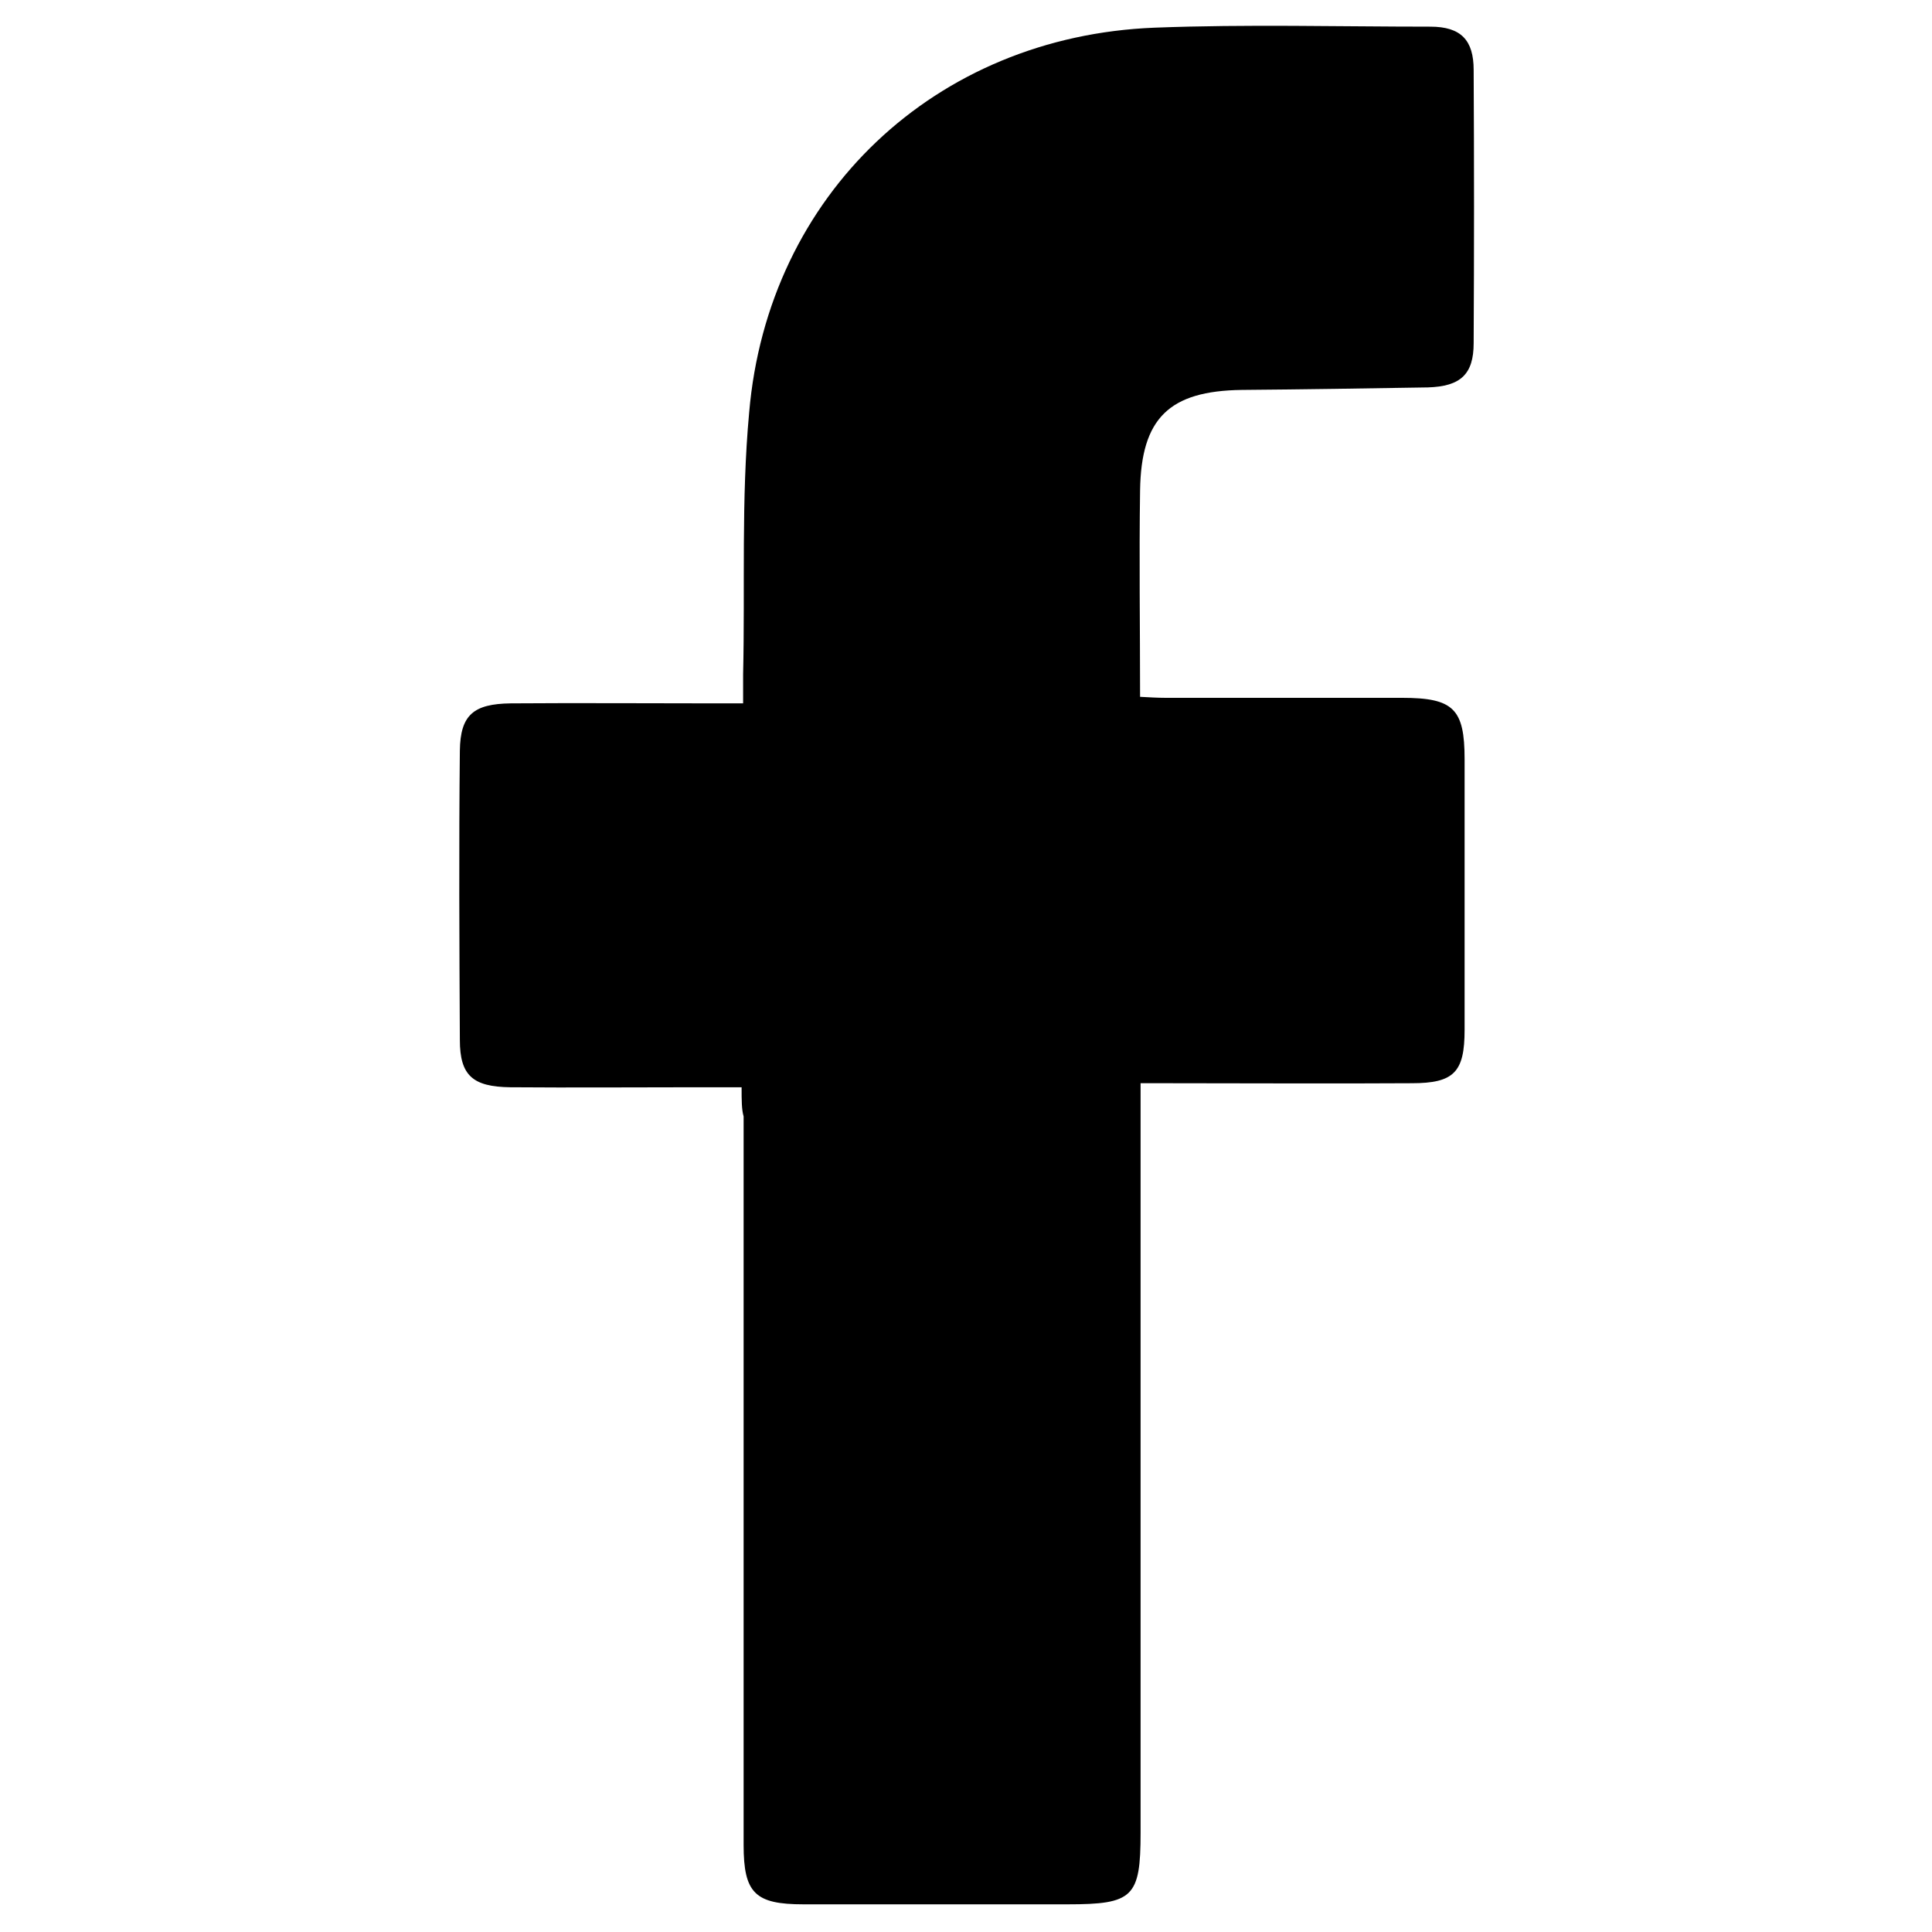
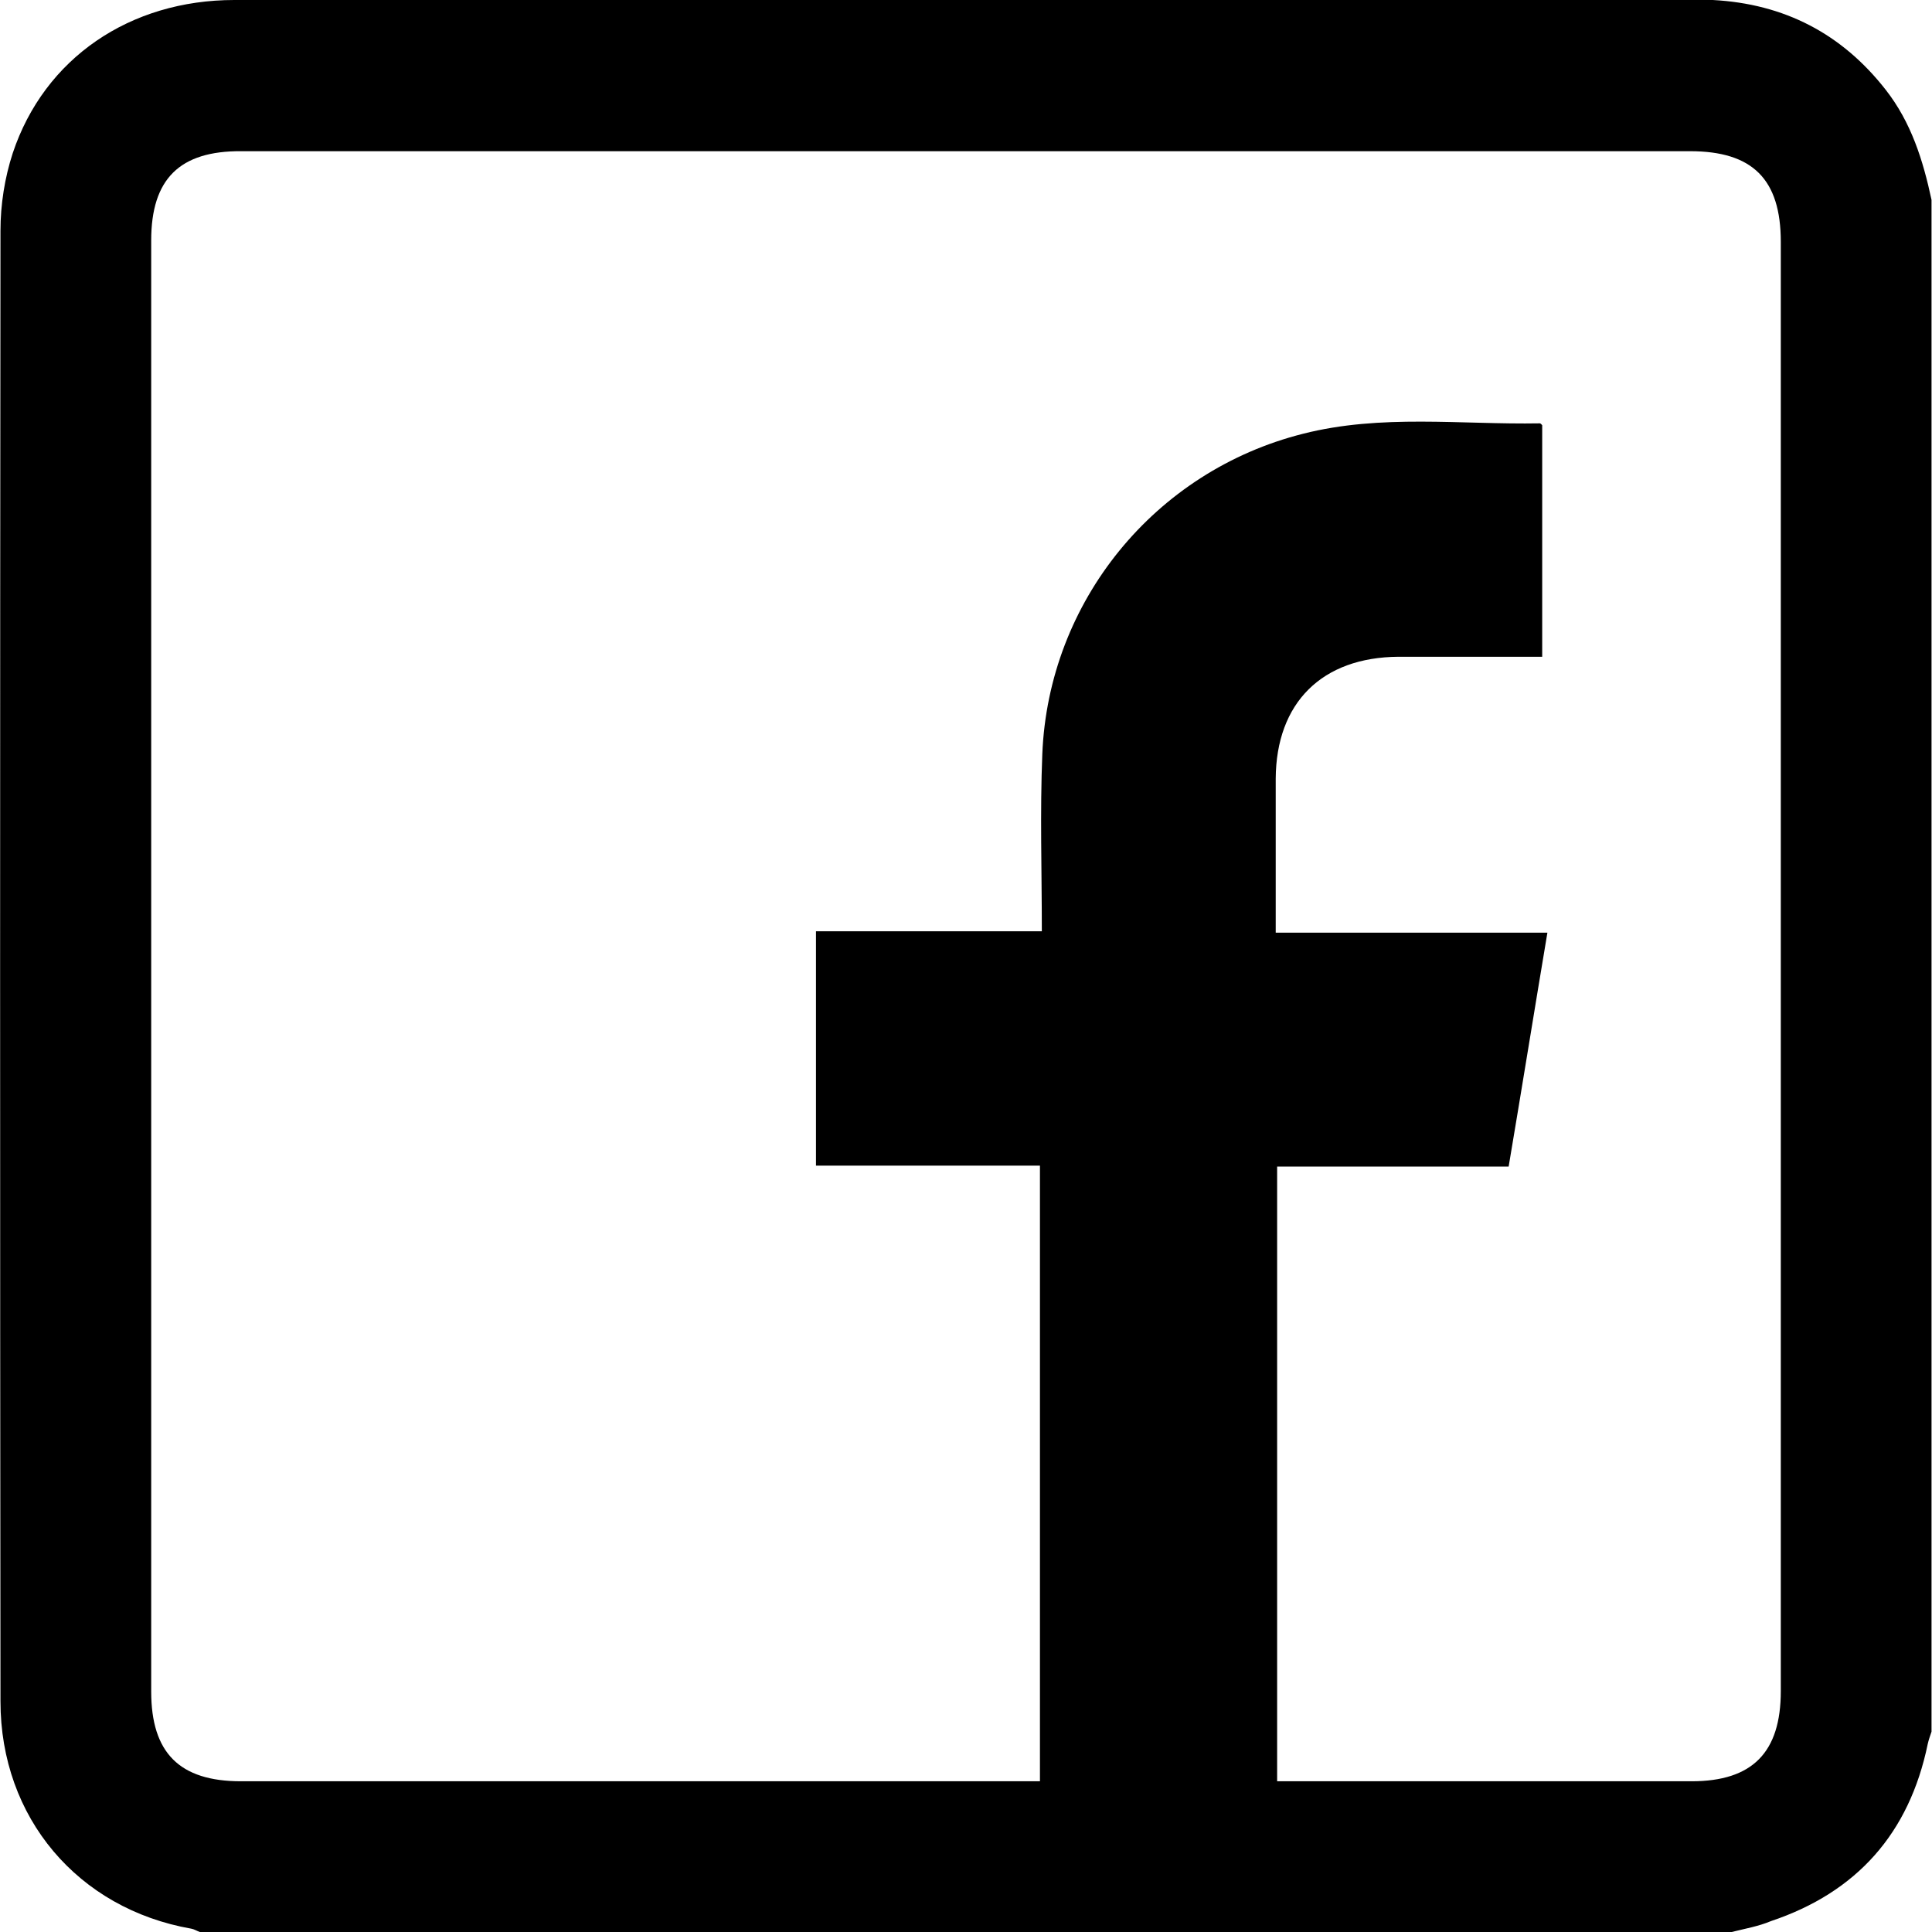
- <svg xmlns="http://www.w3.org/2000/svg" version="1.1" id="Layer_1" x="0px" y="0px" width="384px" height="384px" viewBox="0 0 384 384" enable-background="new 0 0 384 384" xml:space="preserve">
-   <path d="M147.4,216.1c-3.3,0-6,0-8.6,0c-12.4,0-25,0.1-37.4,0c-7.4-0.1-10-2.3-10-9.4c-0.1-19.1-0.2-38.4,0-57.5  c0.1-7.1,2.7-9.3,10.1-9.4c13.5-0.1,27,0,40.7,0c1.6,0,3.3,0,5.5,0c0-2.2,0-4,0-5.8c0.4-17.3-0.4-34.7,1.2-52  c3.7-43.3,37-74.8,80.6-76.5c18.3-0.7,36.5-0.2,54.8-0.2c6.1,0,8.6,2.7,8.6,8.6c0.1,18.1,0.1,36.2,0,54.3c0,6.2-2.6,8.6-9.1,8.8  c-12.3,0.2-24.6,0.4-37,0.5c-14.4,0.2-20,5.6-20.2,20c-0.2,13.5,0,27,0,41c1.9,0.1,3.5,0.2,5.1,0.2c15.7,0,31.3,0,47,0  c10.2,0,12.4,2.2,12.4,12.2c0,17.9,0,35.9,0,53.8c0,8.4-2.1,10.6-10.5,10.6c-16.1,0.1-32.3,0-48.3,0c-1.7,0-3.3,0-5.6,0  c0,2.2,0,4.1,0,6.1c0,47.6,0,95.2,0,142.9c0,12.8-1.5,14.2-14.5,14.2c-17.5,0-34.9,0-52.5,0c-9.6,0-11.9-2.2-11.9-11.8  c0-48.2,0-96.4,0-144.8C147.4,220.5,147.4,218.7,147.4,216.1z" />
+ <svg xmlns="http://www.w3.org/2000/svg" version="1.1" id="Layer_1" x="0px" y="0px" width="408.8px" height="408.9px" viewBox="0 0 408.8 408.9" enable-background="new 0 0 408.8 408.9" xml:space="preserve">
+   <path d="M366.5,408.9c-108.1,0-216.1,0-324.2,0c-0.6-0.2-1.2-0.6-1.8-0.7c-24-4.2-40.4-23.5-40.4-48.1C0,256.4,0,152.6,0.1,48.8  c0-5.5,0.9-11.2,2.6-16.4C9.4,12.3,27.5,0,49.6,0C152.8,0,256,0,359.3,0c1.1,0,2.1,0,3.2,0c15.1,0.8,27.3,7.1,36.6,19  c5.4,6.9,7.9,14.9,9.7,23.3c0,108.1,0,216.2,0,324.2c-0.3,0.9-0.6,1.7-0.8,2.6c-3.9,18.9-15,31.4-33.2,37.5  C372.2,407.7,369.3,408.2,366.5,408.9z M220.1,377c0-43.6,0-86.8,0-130.3c-15.9,0-31.6,0-47.4,0c0-16.6,0-32.9,0-49.6  c16,0,31.7,0,47.8,0c0-12.8-0.4-25.2,0.1-37.5c1.3-32.3,23.8-59.9,55.2-67.8c16.5-4.2,33.4-1.9,50.1-2.2c0.2,0,0.4,0.3,0.5,0.4  c0,16.3,0,32.5,0,49c-1.5,0-2.8,0-4.1,0c-8.8,0-17.6,0-26.3,0c-16.2,0.1-25.9,9.7-26,25.8c0,6.4,0,12.8,0,19.2c0,4.3,0,8.7,0,13.4  c19.4,0,38.3,0,57.5,0c-2.8,16.7-5.4,32.9-8.2,49.5c-16.5,0-32.8,0-49,0c0,43.6,0,86.8,0,130.1c29.5,0,58.6,0,87.7,0  c12.9,0,18.9-6.1,18.9-19.1c0-102.2,0-204.4,0-306.7c0-13.3-6-19.2-19.2-19.2c-102.2,0-204.4,0-306.6,0C38,31.9,32,37.9,32,50.9  c0,102.4,0,204.7,0,307.1c0,13,6,19,19,19c54.8,0,109.6,0,164.5,0C216.9,377,218.4,377,220.1,377z" />
</svg>
